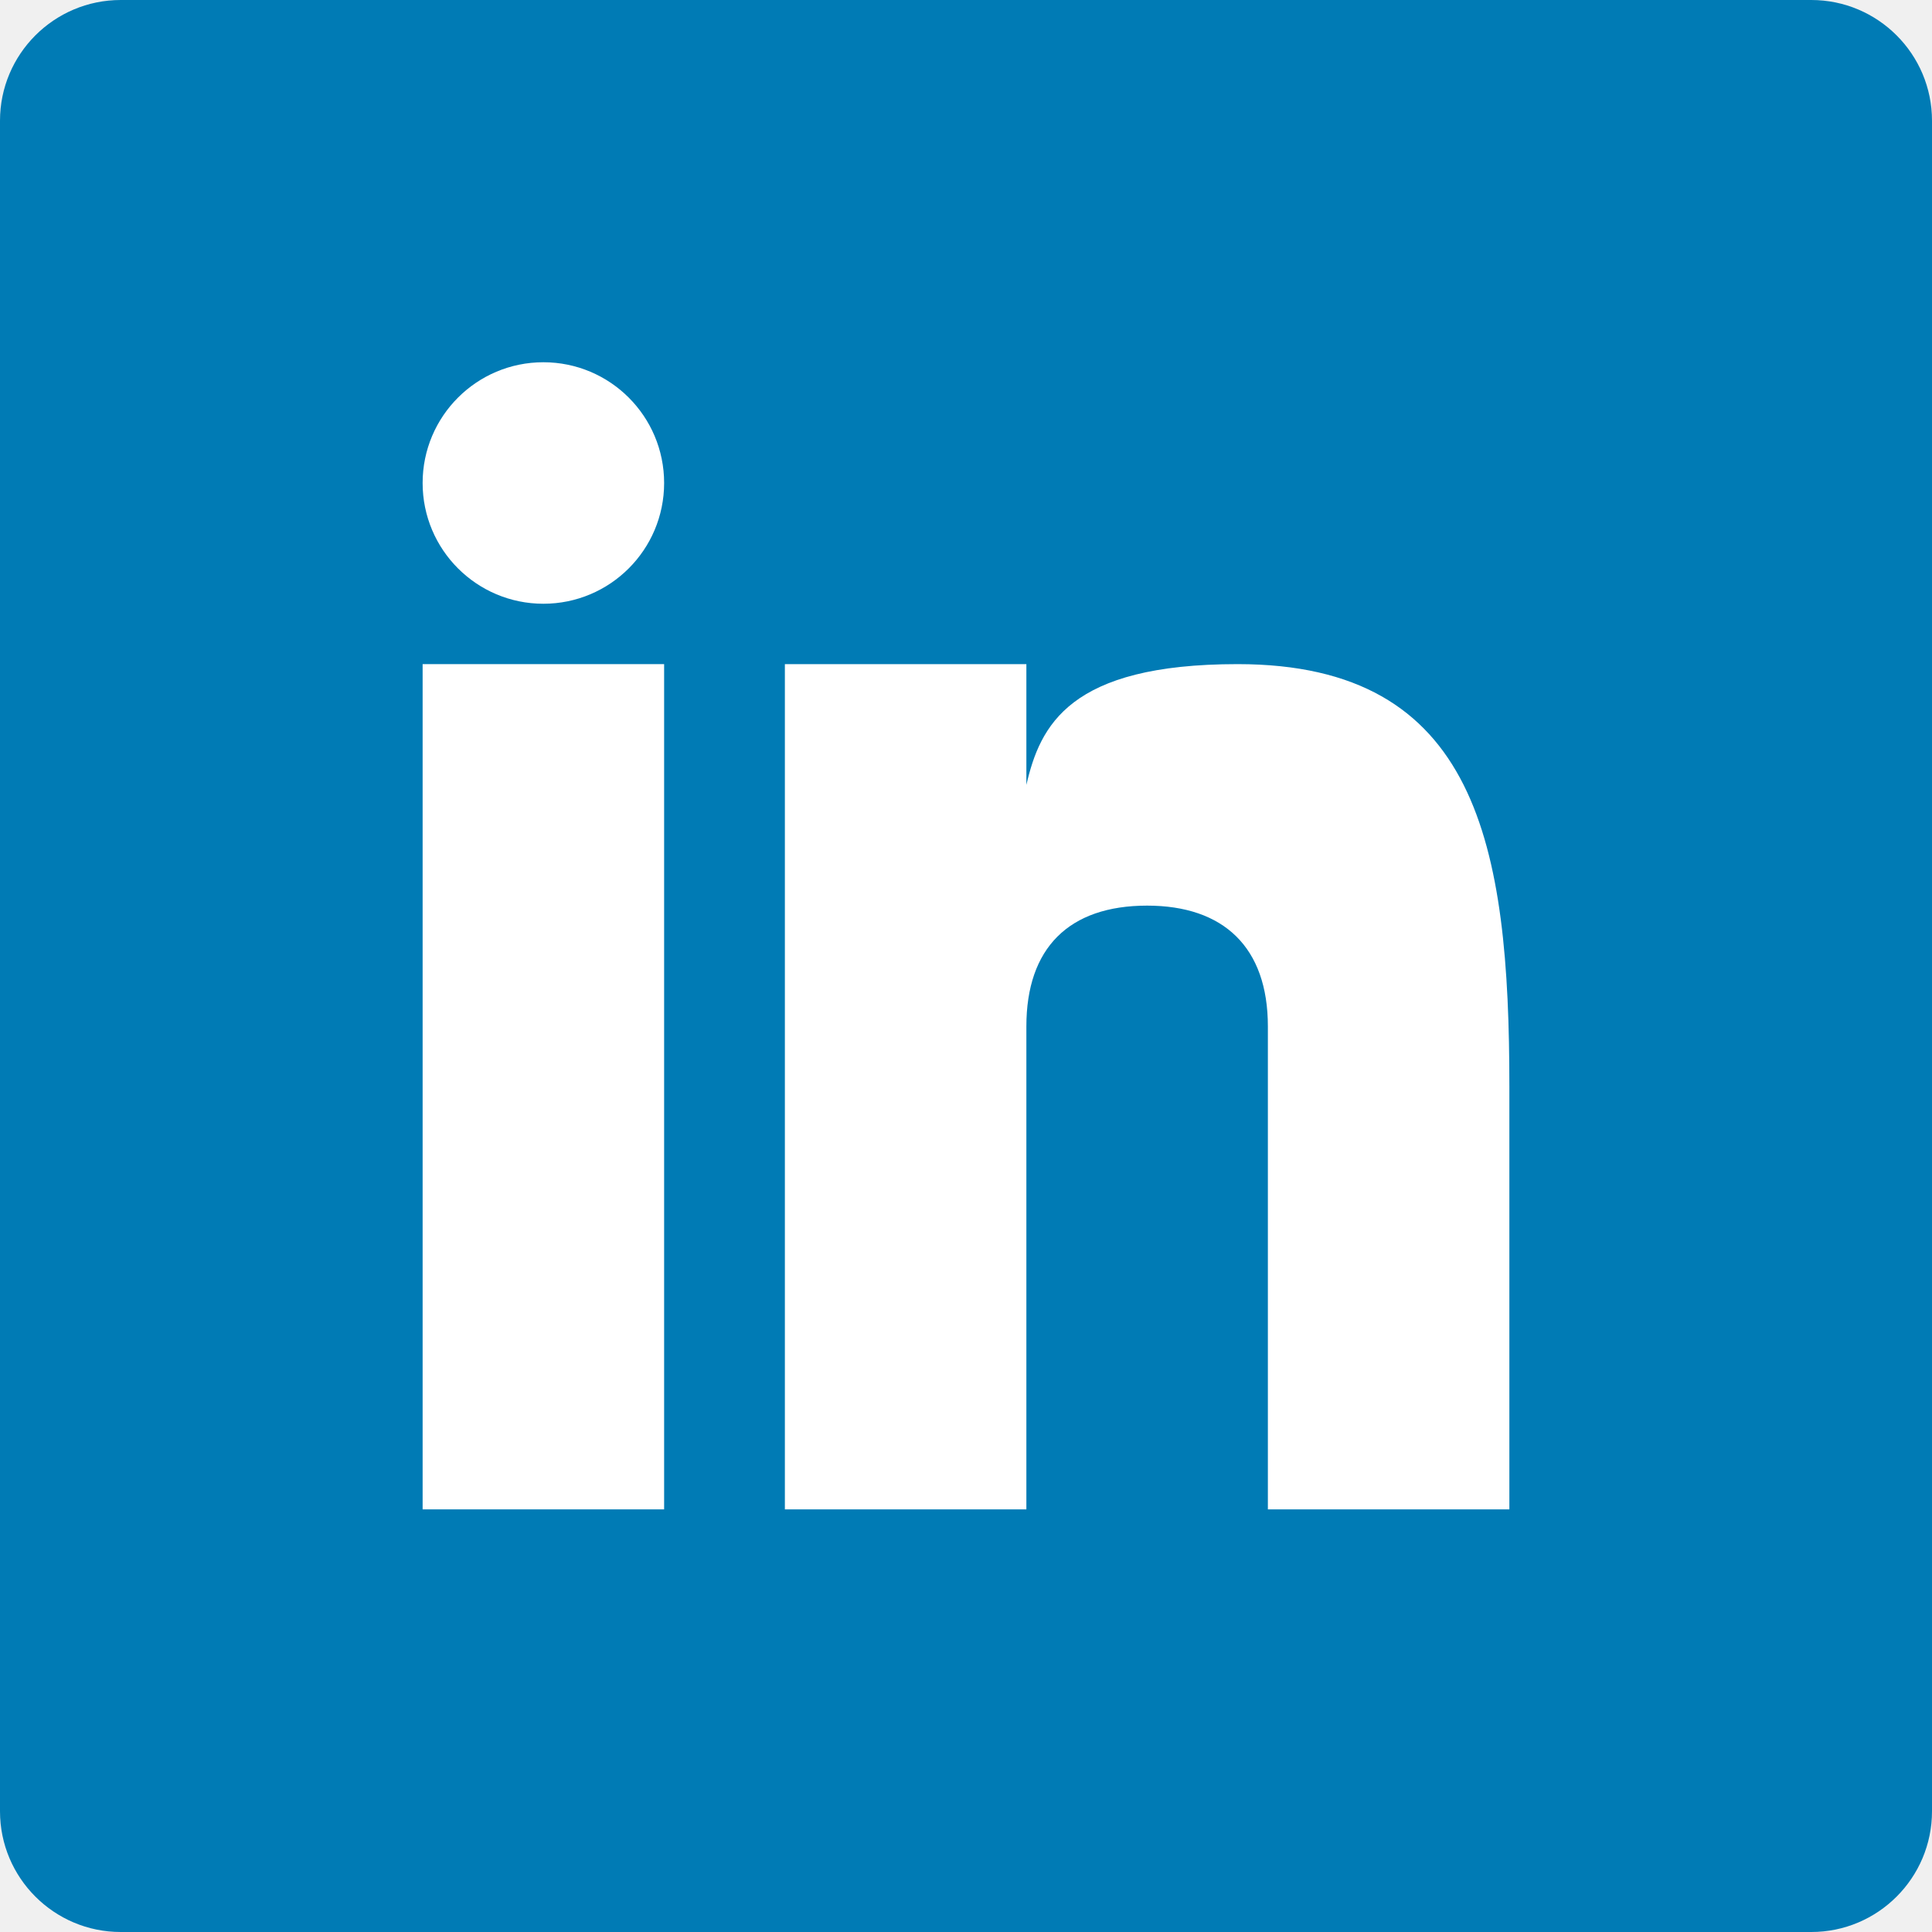
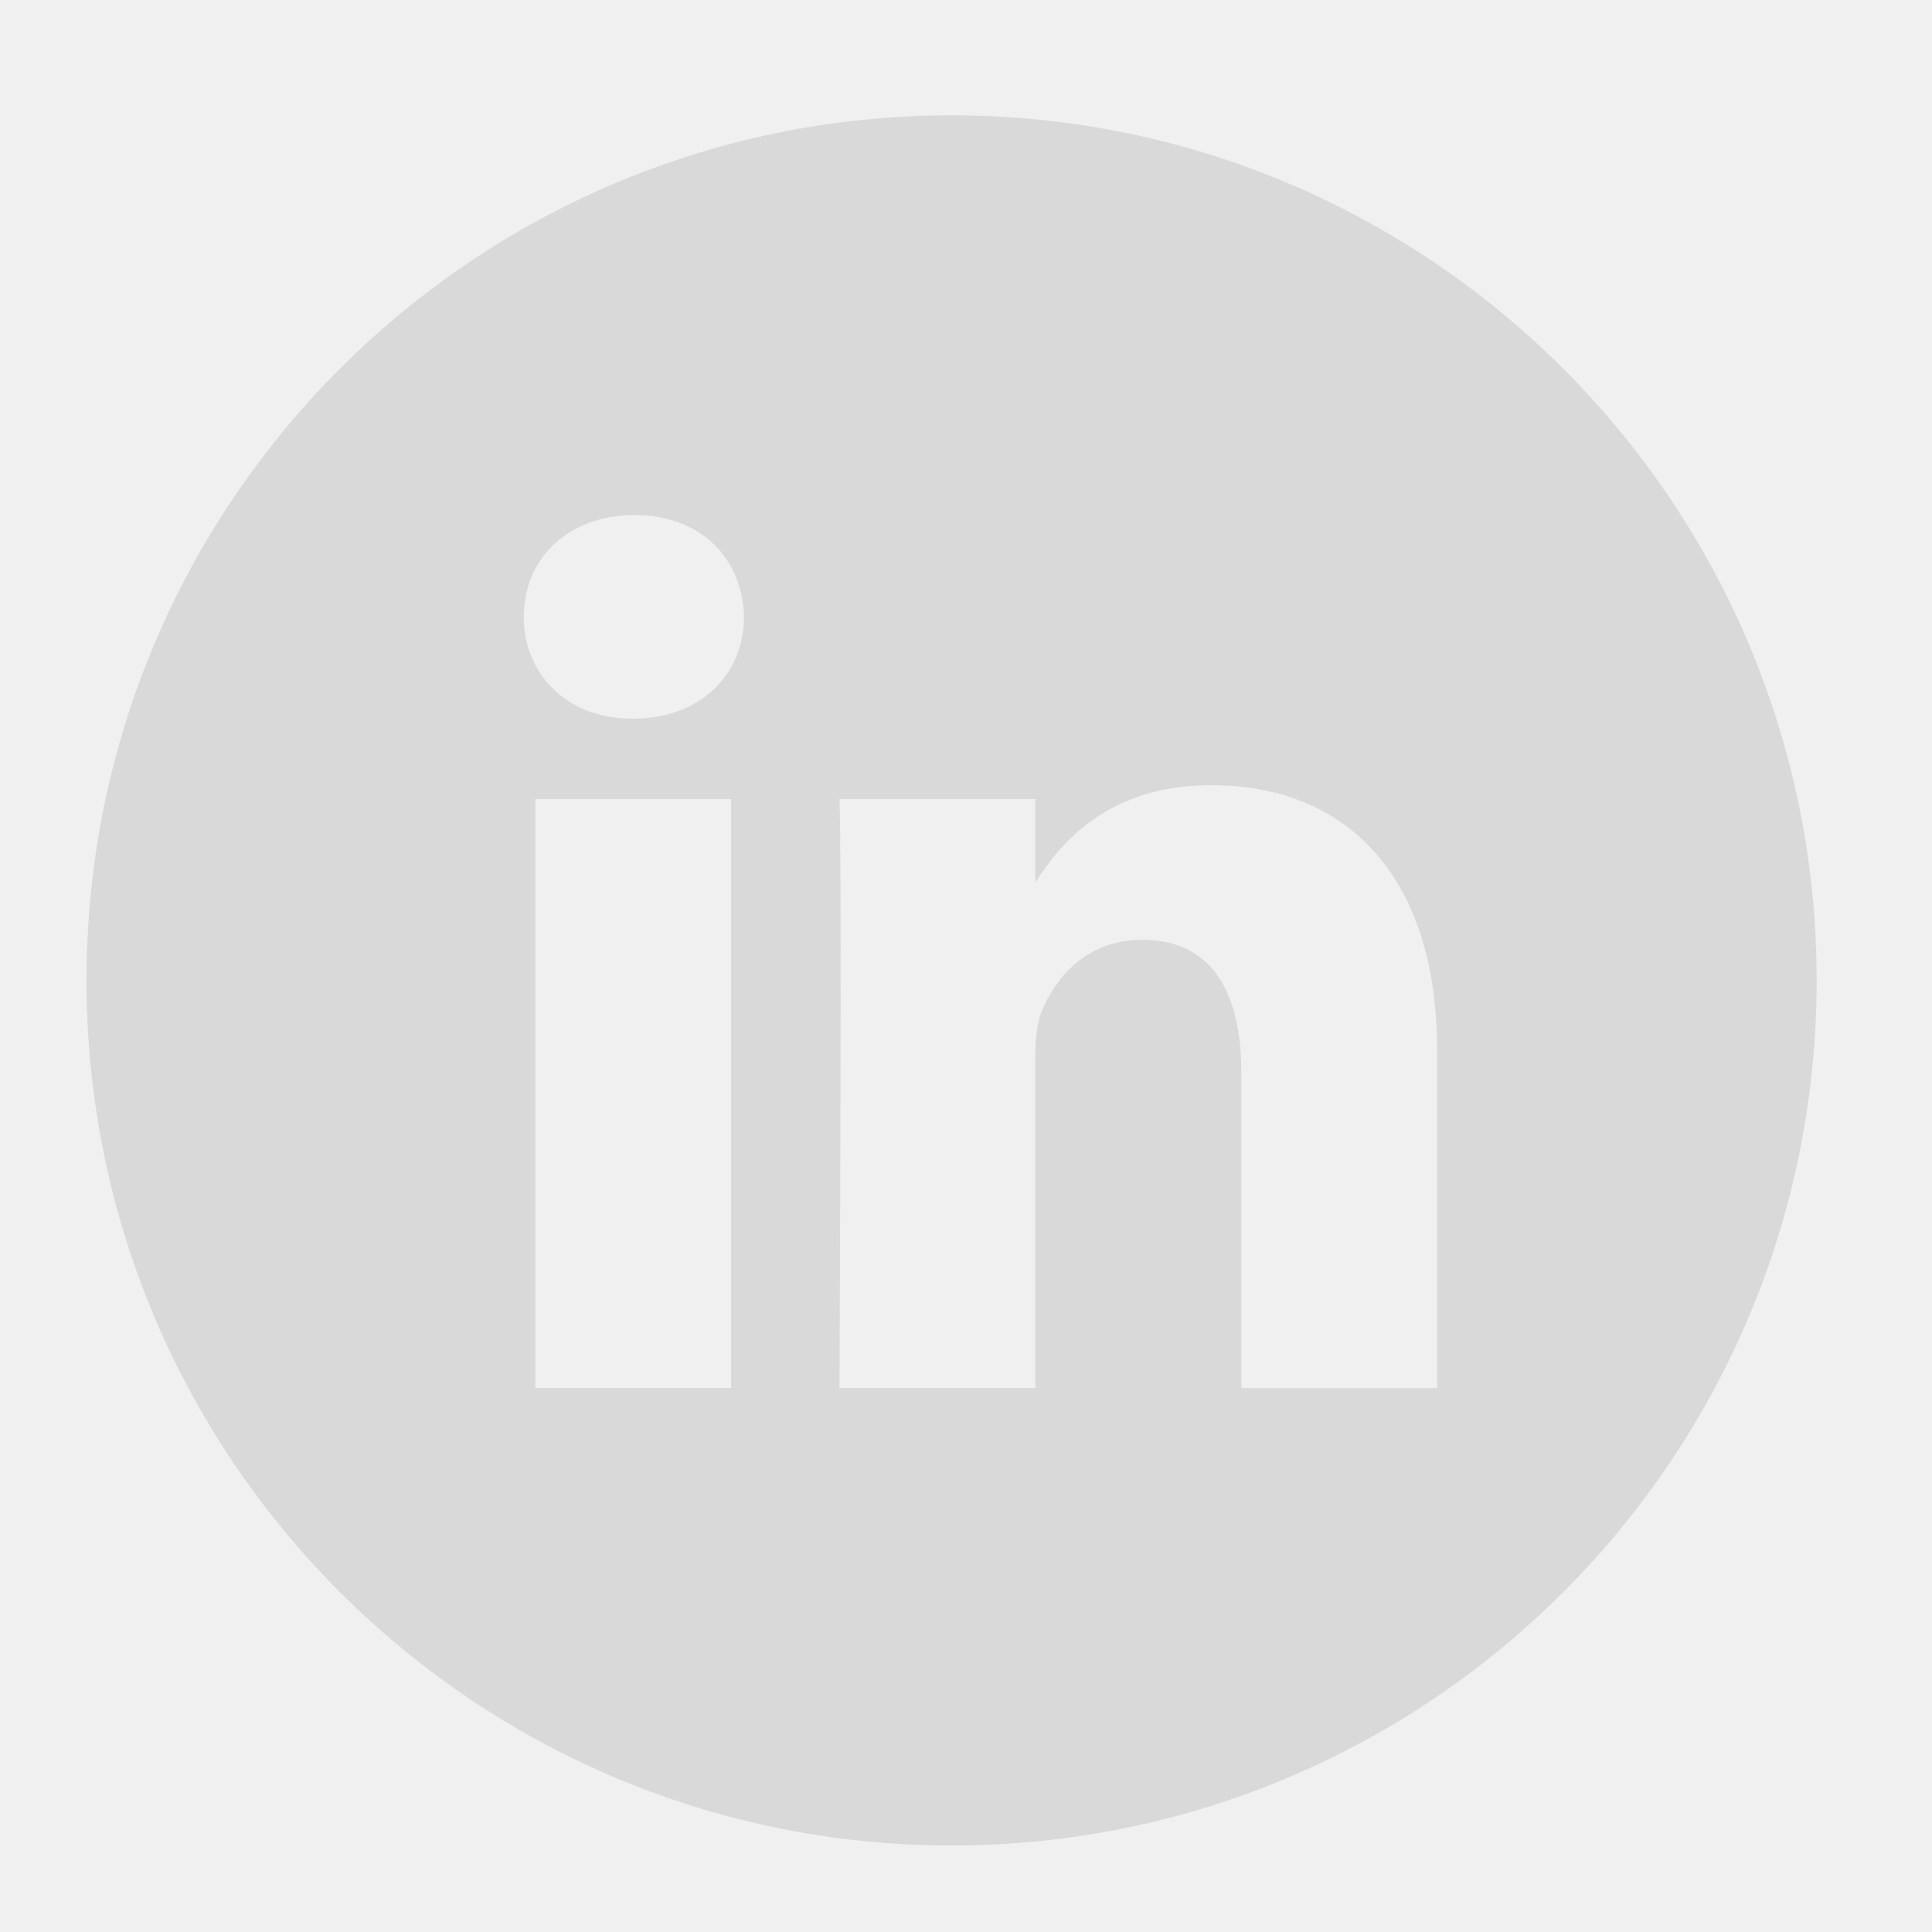
- <svg xmlns="http://www.w3.org/2000/svg" enable-background="new 0 0 32 32" height="30px" id="Layer_1" version="1.0" viewBox="0 0 32 32" width="30px" xml:space="preserve">
-   <g>
-     <path d="M32,30c0,1.104-0.896,2-2,2H2c-1.104,0-2-0.896-2-2V2c0-1.104,0.896-2,2-2h28c1.104,0,2,0.896,2,2V30z" fill="#007BB5" />
-     <g>
-       <rect fill="#FFFFFF" height="14" width="4" x="7" y="11" />
-       <path d="M20.499,11c-2.791,0-3.271,1.018-3.499,2v-2h-4v14h4v-8c0-1.297,0.703-2,2-2c1.266,0,2,0.688,2,2v8h4v-7    C25,14,24.479,11,20.499,11z" fill="#FFFFFF" />
-       <circle cx="9" cy="8" fill="#FFFFFF" r="2" />
-     </g>
-   </g>
-   <g />
-   <g />
-   <g />
-   <g />
-   <g />
-   <g />
+ <svg xmlns="http://www.w3.org/2000/svg" width="30px" height="30px" id="Layer_1" style="enable-background:new 0 0 67 67;" version="1.1" viewBox="0 0 67 67" xml:space="preserve">
+   <path d="M49.837,48.137V36.425c0-6.275-3.35-9.195-7.816-9.195  c-3.604,0-5.219,1.983-6.119,3.374V27.71h-6.79c0.09,1.917,0,20.427,0,20.427h6.79V36.729c0-0.609,0.044-1.219,0.224-1.655  c0.49-1.22,1.607-2.483,3.482-2.483c2.458,0,3.44,1.873,3.44,4.618v10.929H49.837z M21.959,24.922c2.367,0,3.842-1.57,3.842-3.531  c-0.044-2.003-1.475-3.528-3.797-3.528s-3.841,1.524-3.841,3.528c0,1.961,1.474,3.531,3.753,3.531H21.959z M33,64  C16.432,64,3,50.568,3,34C3,17.431,16.432,4,33,4s30,13.431,30,30C63,50.568,49.568,64,33,64z M25.354,48.137V27.71h-6.789v20.427  H25.354z" style="fill-rule:evenodd;clip-rule:evenodd;fill:#D8D9D8;" />
</svg>
